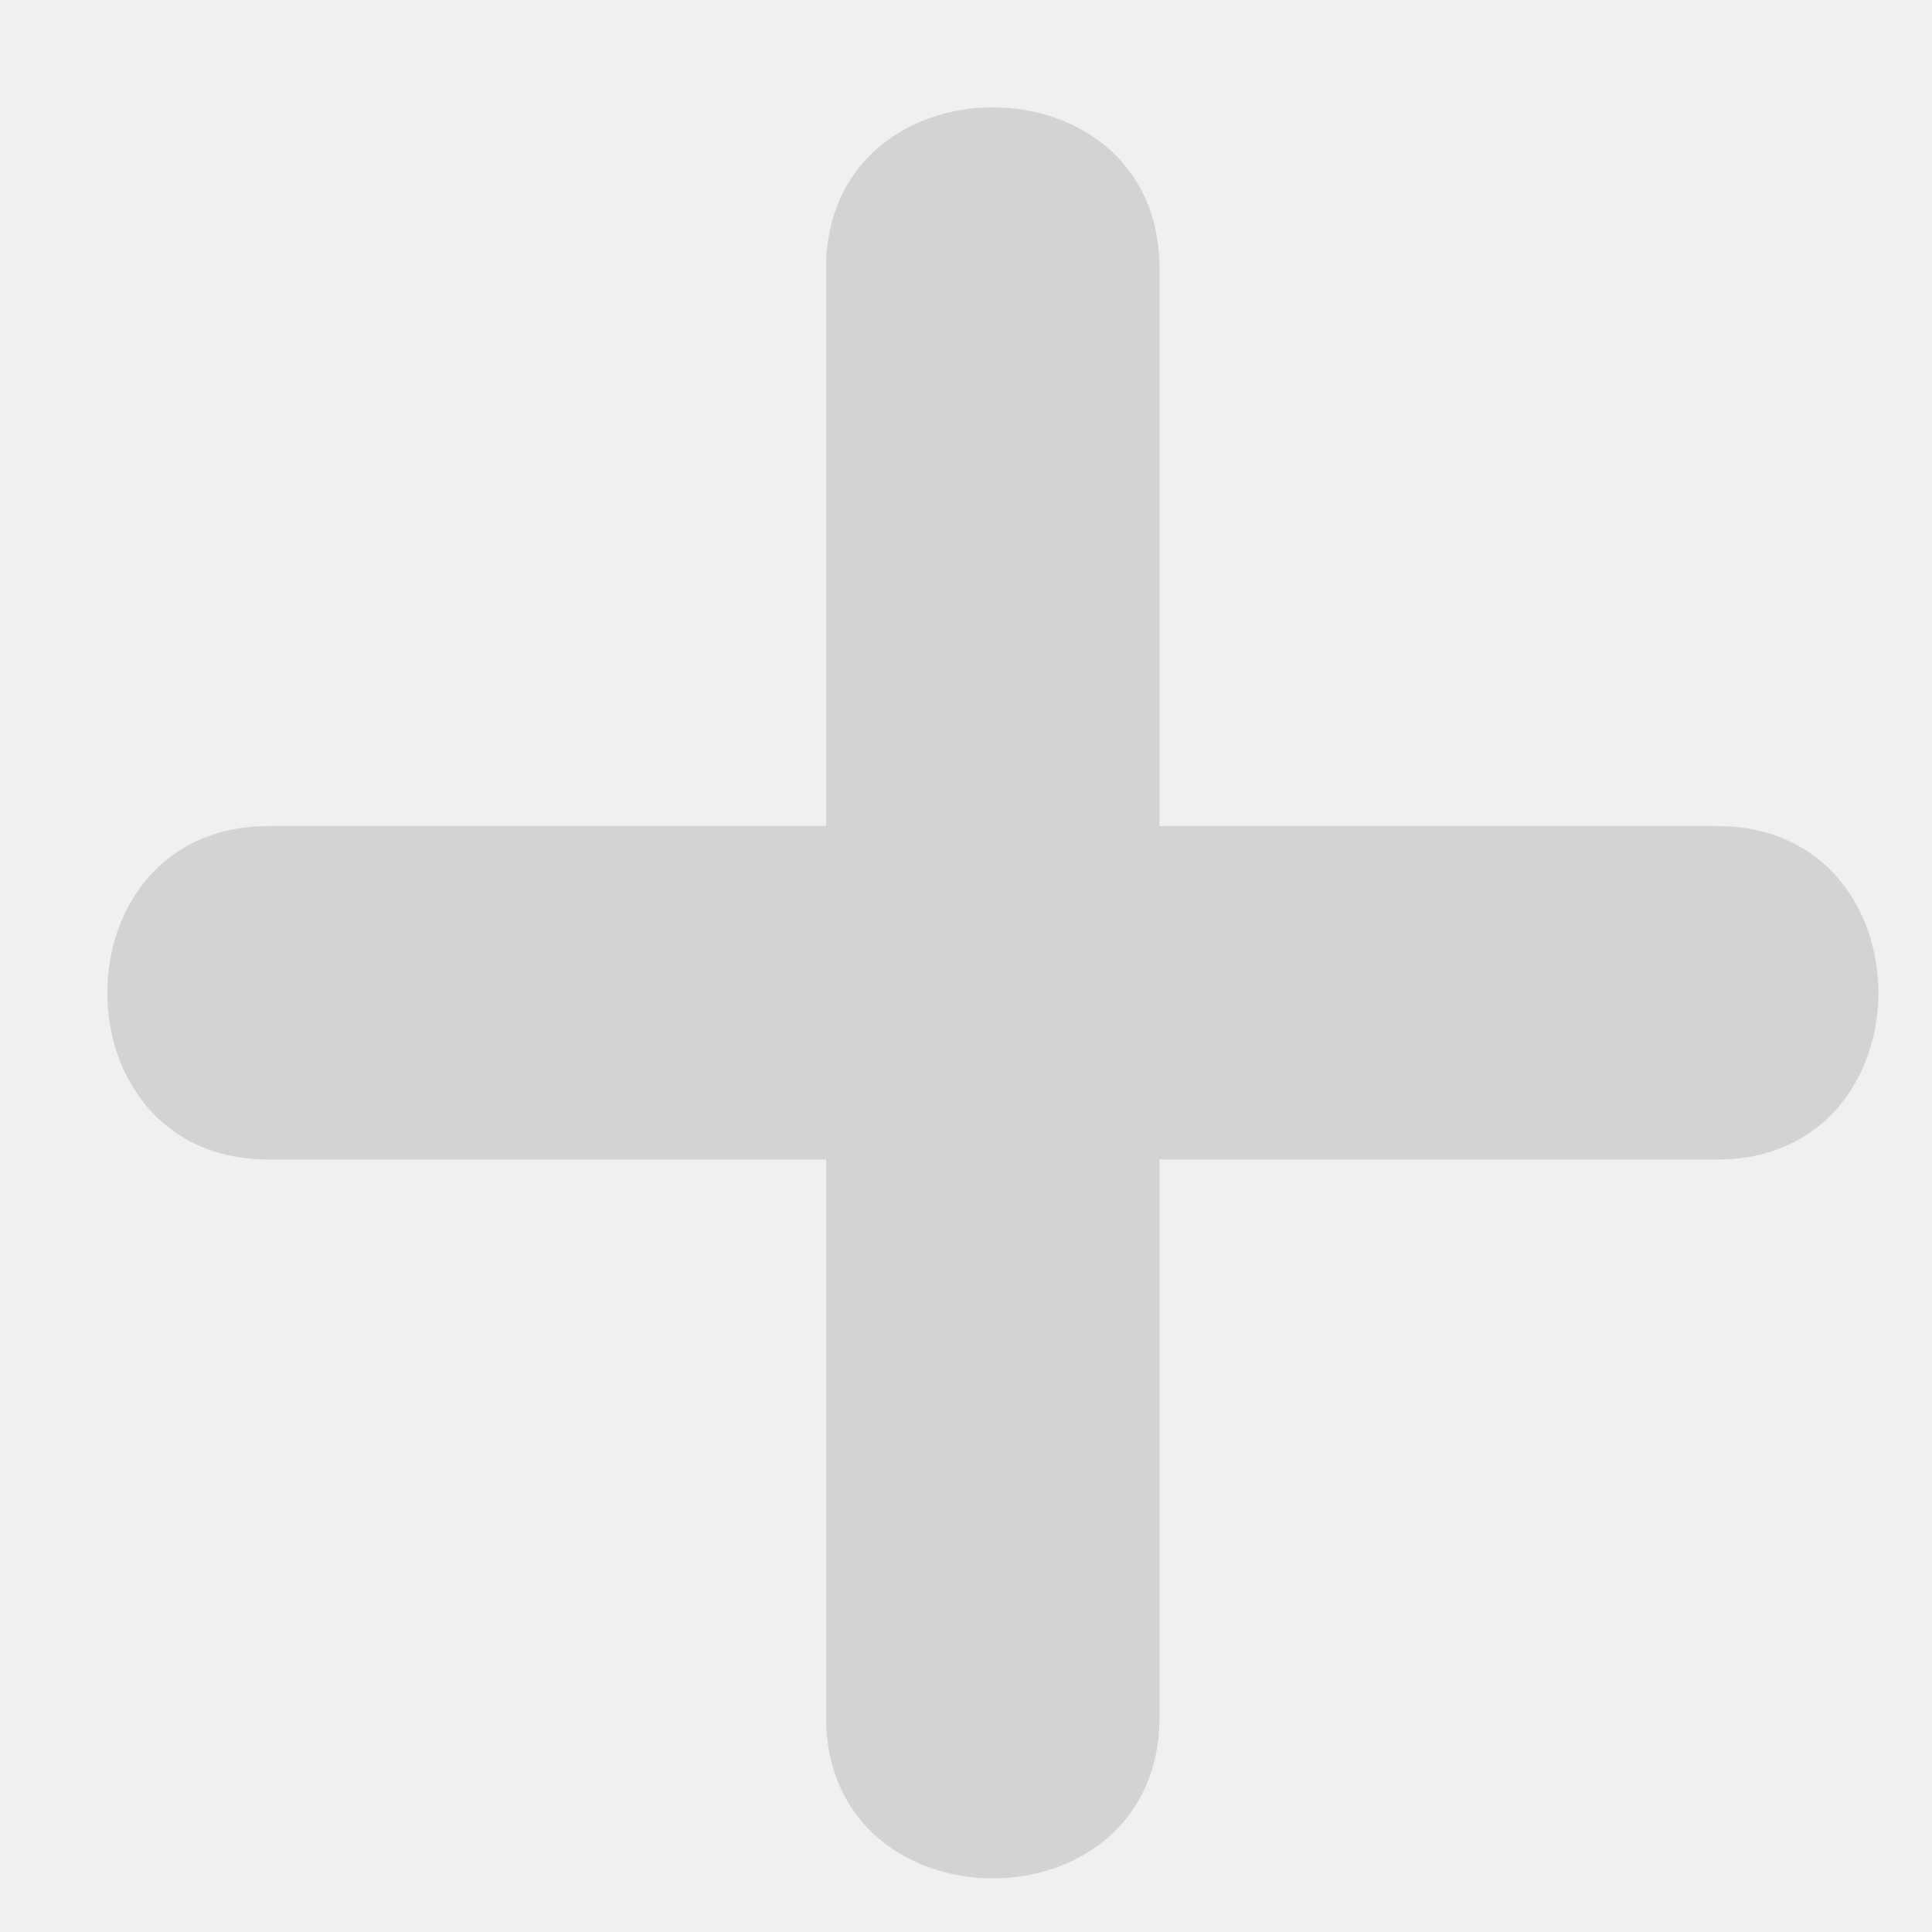
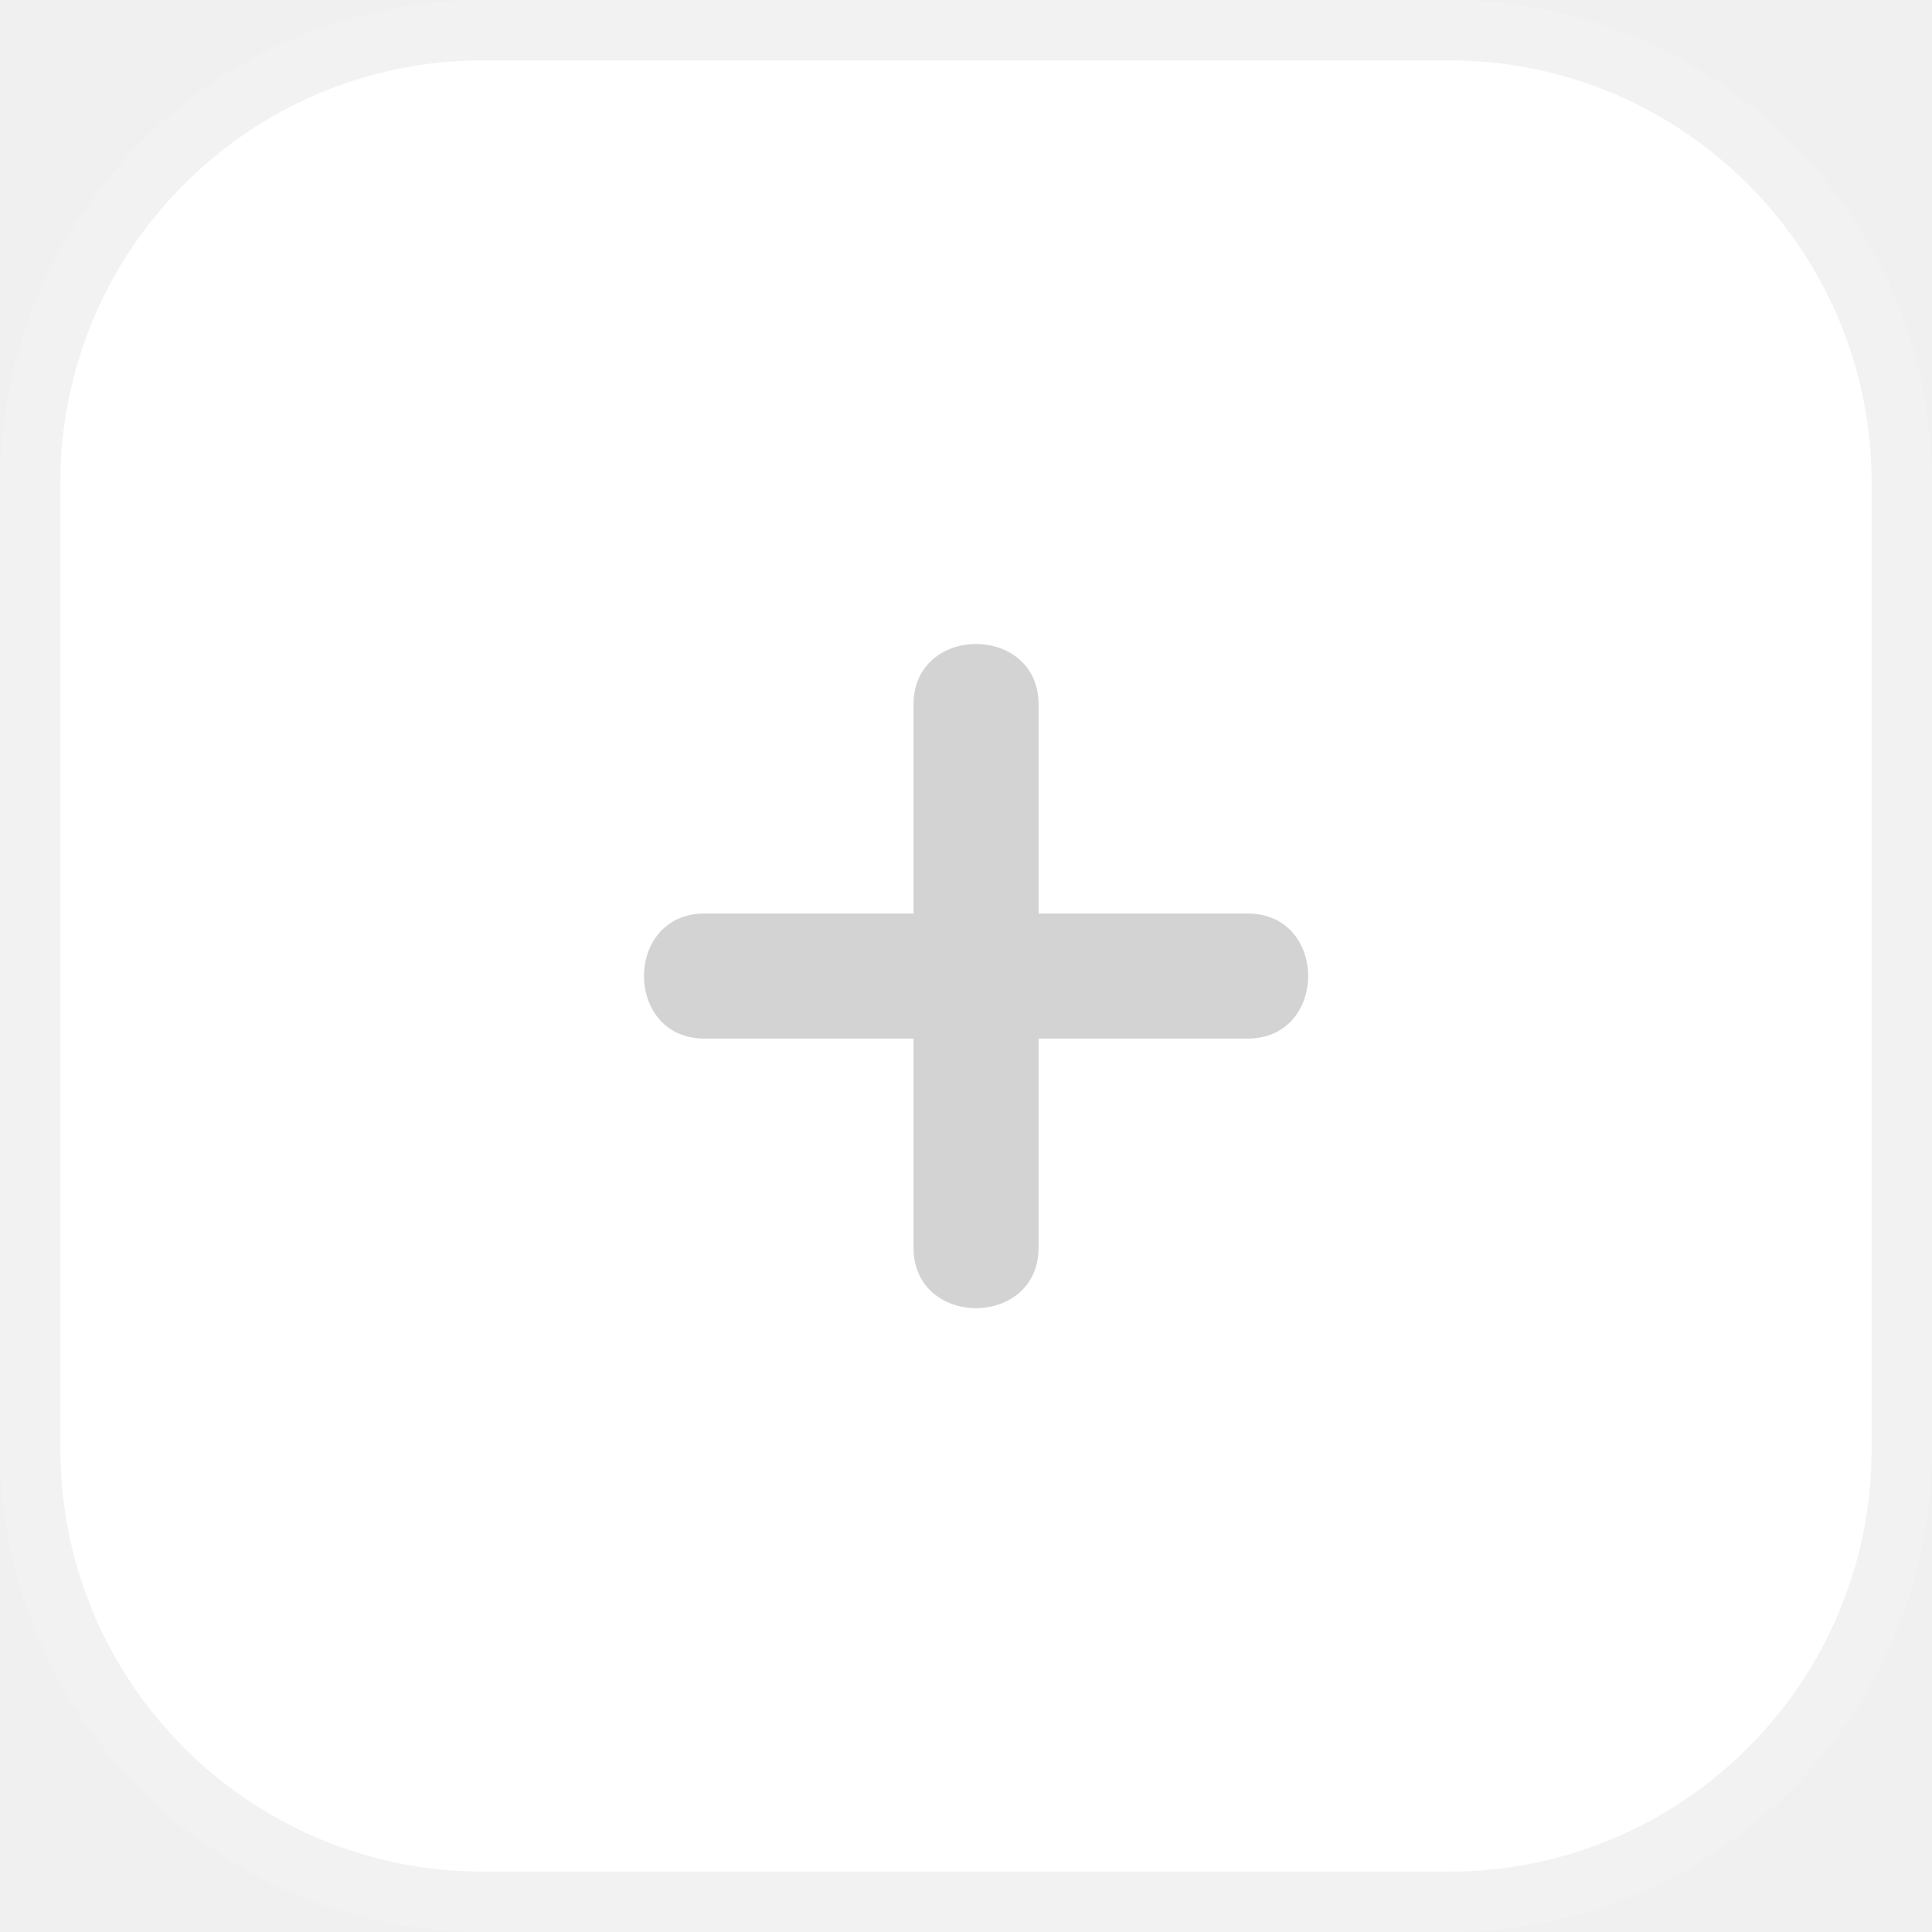
- <svg xmlns="http://www.w3.org/2000/svg" width="12" height="12" viewBox="0 0 12 12" fill="none">
-   <path d="M10.665 5.131H7.202V1.668C7.202 0.333 5.131 0.333 5.131 1.668V5.131H1.668C0.333 5.131 0.333 7.202 1.668 7.202H5.131V10.665C5.131 12.001 7.202 12.001 7.202 10.665V7.202H10.665C12.001 7.202 12.001 5.131 10.665 5.131Z" fill="#D3D3D3" />
+ <svg xmlns="http://www.w3.org/2000/svg" width="32" height="32" viewBox="0 0 32 32" fill="none">
+   <rect x="0.5" y="0.5" width="31" height="31" rx="7.5" fill="white" stroke="#F2F2F2" />
+   <path d="M20.665 15.131H17.202V11.668C17.202 10.333 15.131 10.333 15.131 11.668V15.131H11.668C10.333 15.131 10.333 17.202 11.668 17.202H15.131V20.665C15.131 22.001 17.202 22.001 17.202 20.665V17.202H20.665C22.001 17.202 22.001 15.131 20.665 15.131Z" fill="#D3D3D3" />
</svg>
